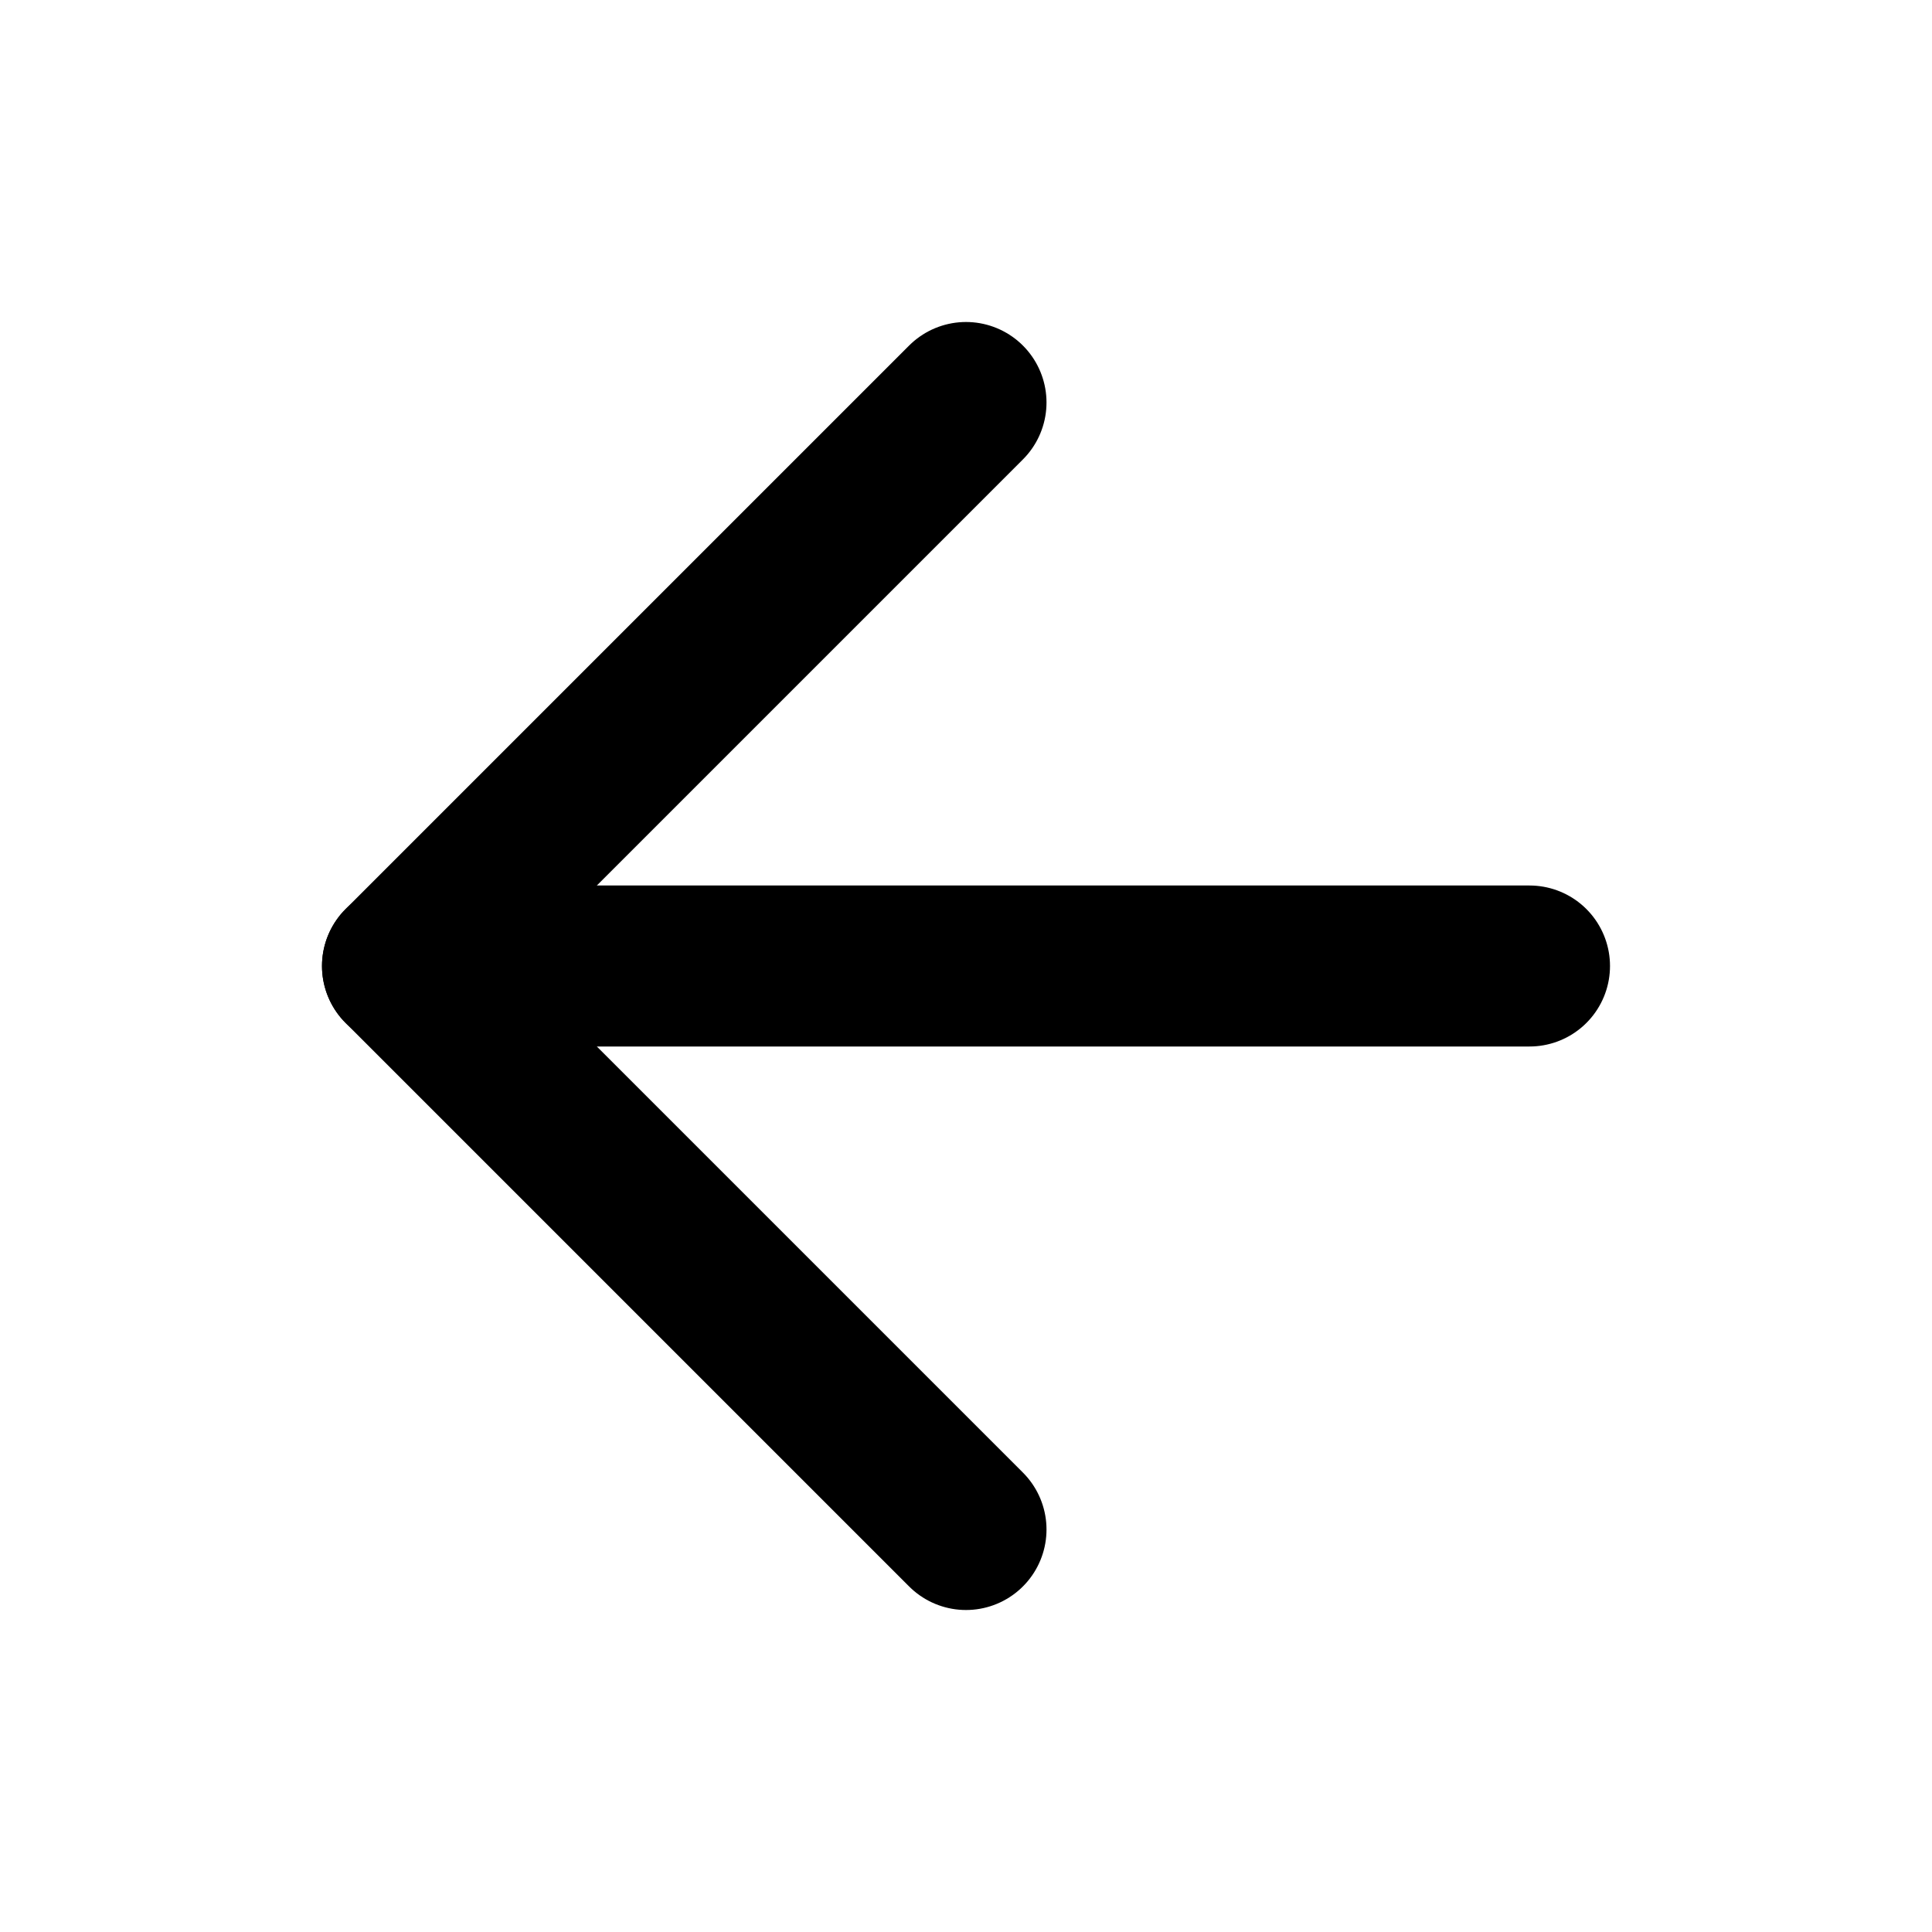
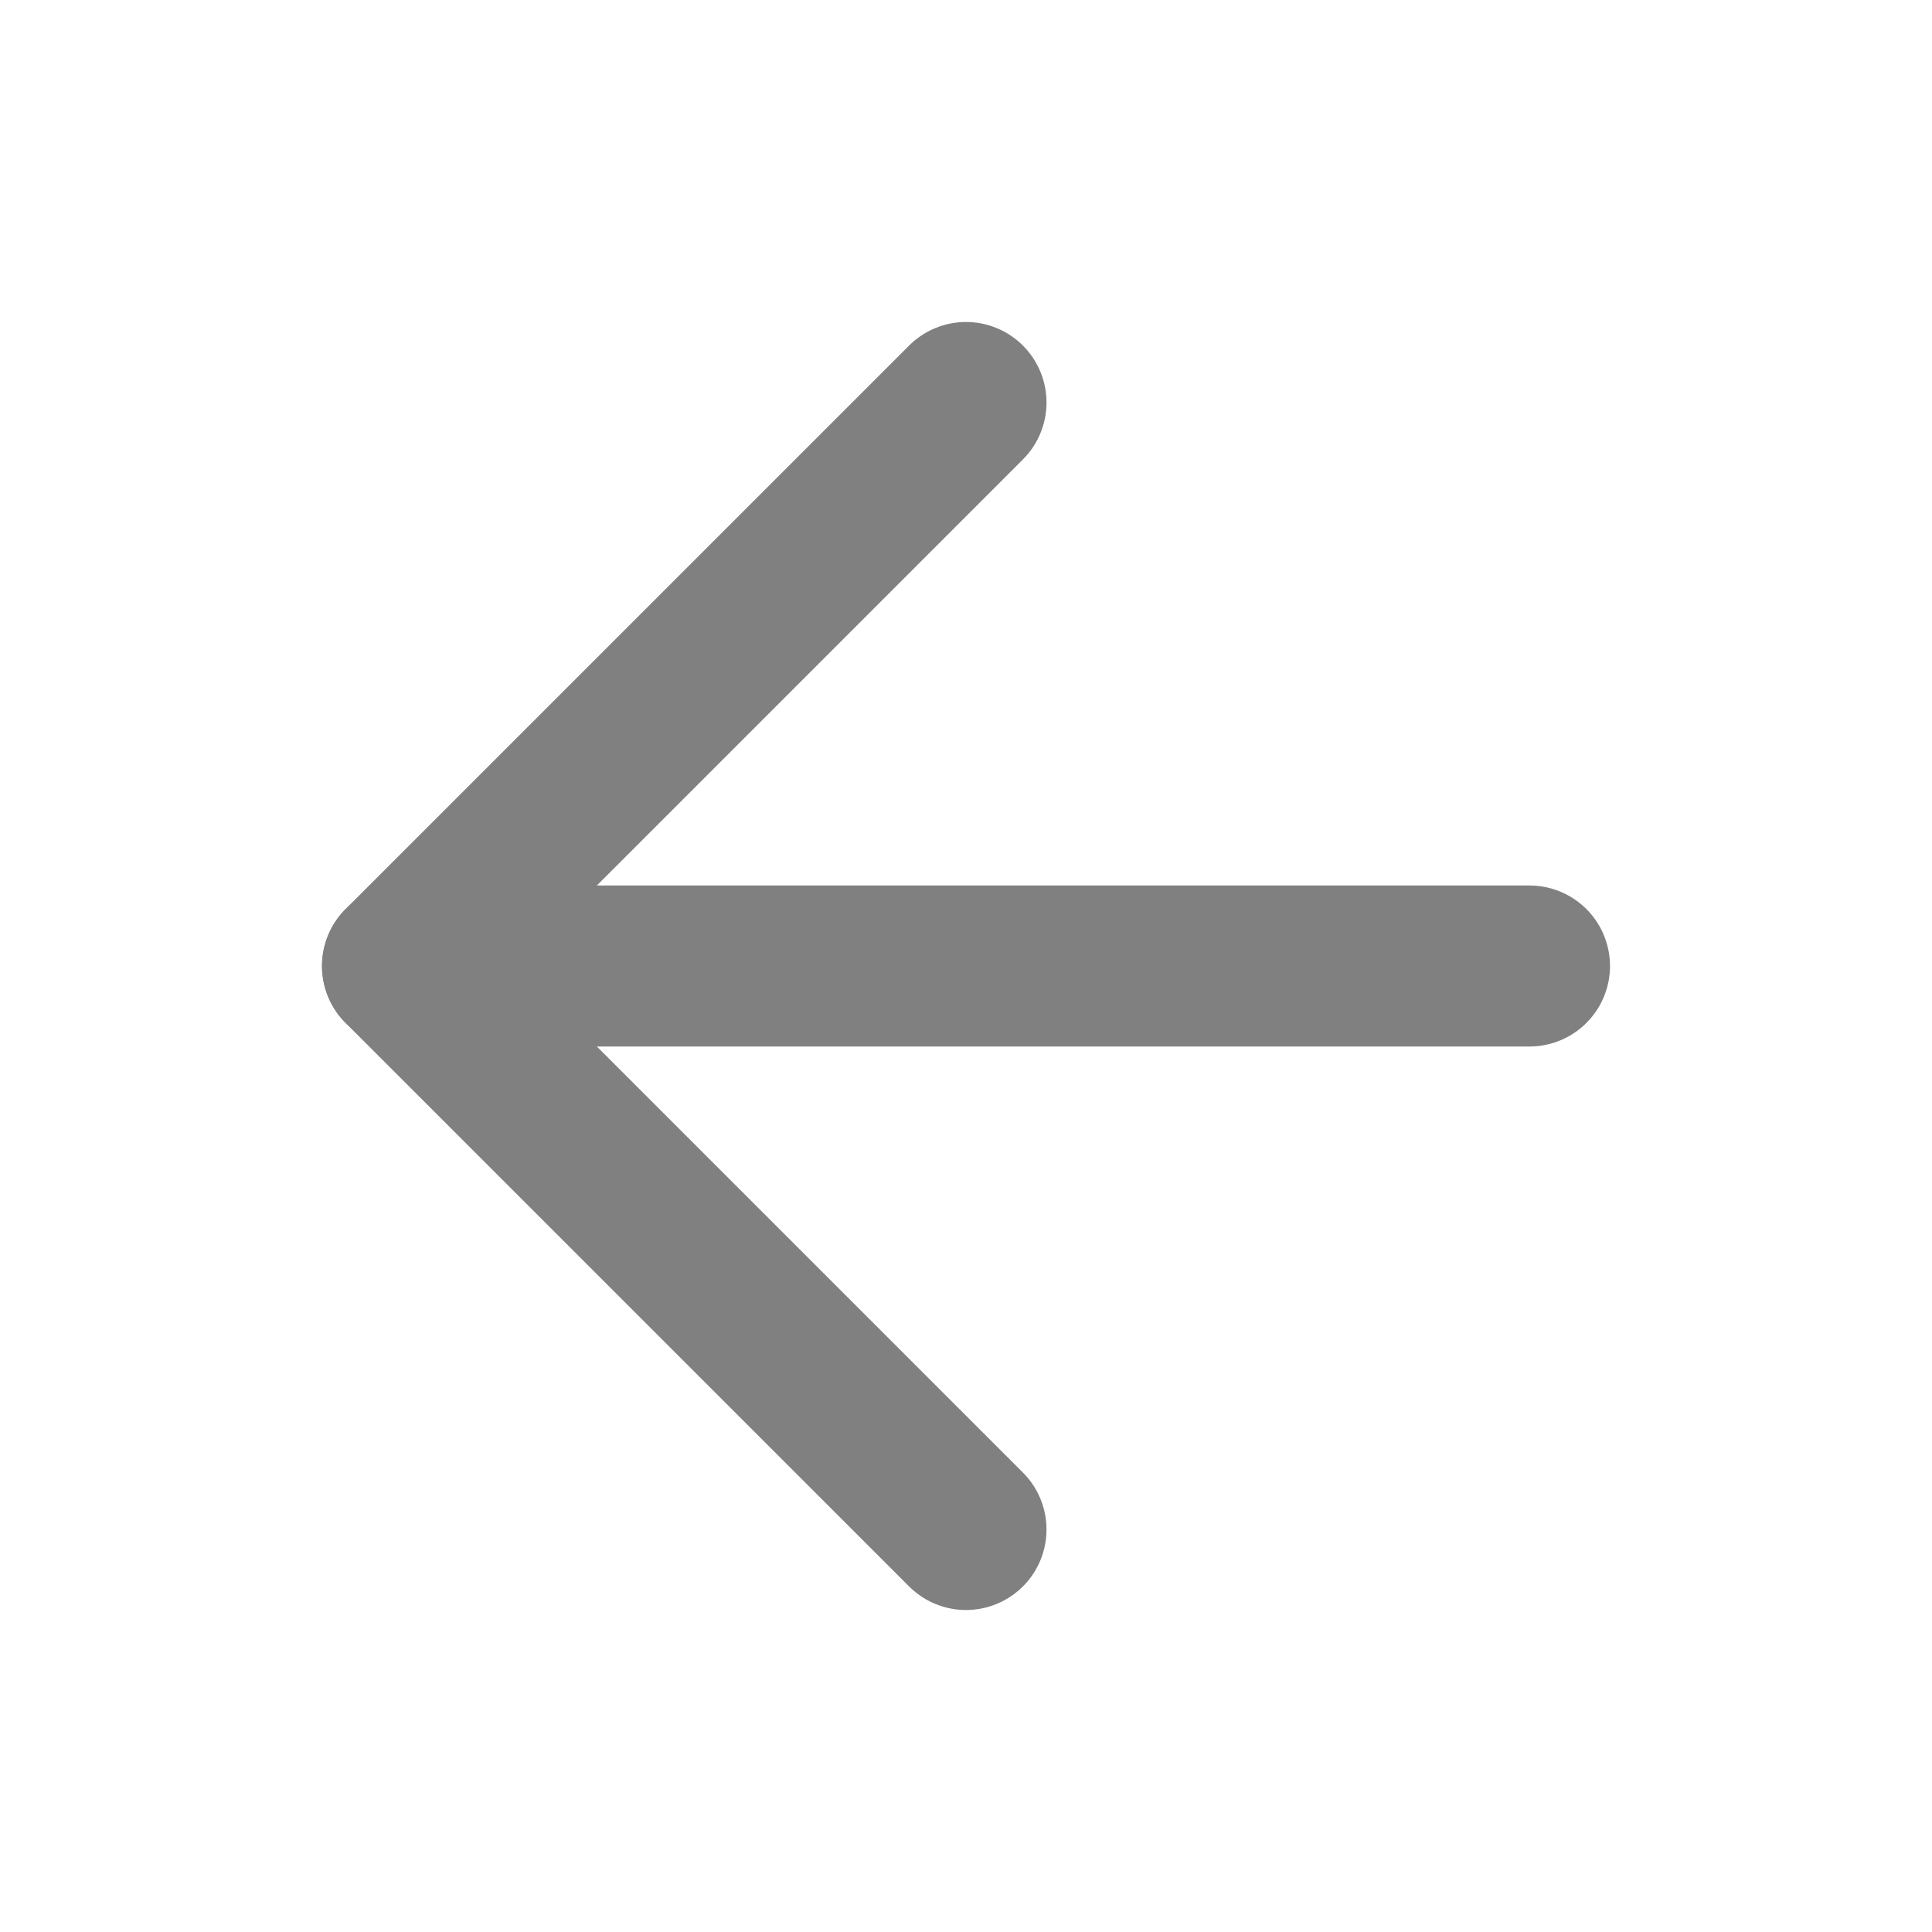
- <svg xmlns="http://www.w3.org/2000/svg" width="24" height="24" viewBox="0 0 24 24" fill="none" stroke="currentColor" stroke-width="2" stroke-linecap="round" stroke-linejoin="round" class="feather feather-arrow-left">
+ <svg xmlns="http://www.w3.org/2000/svg" width="24" height="24" viewBox="0 0 24 24" fill="none" stroke="grey" stroke-width="2" stroke-linecap="round" stroke-linejoin="round" class="feather feather-arrow-left">
  <line x1="19" y1="12" x2="5" y2="12" />
  <polyline points="12 19 5 12 12 5" />
</svg>
